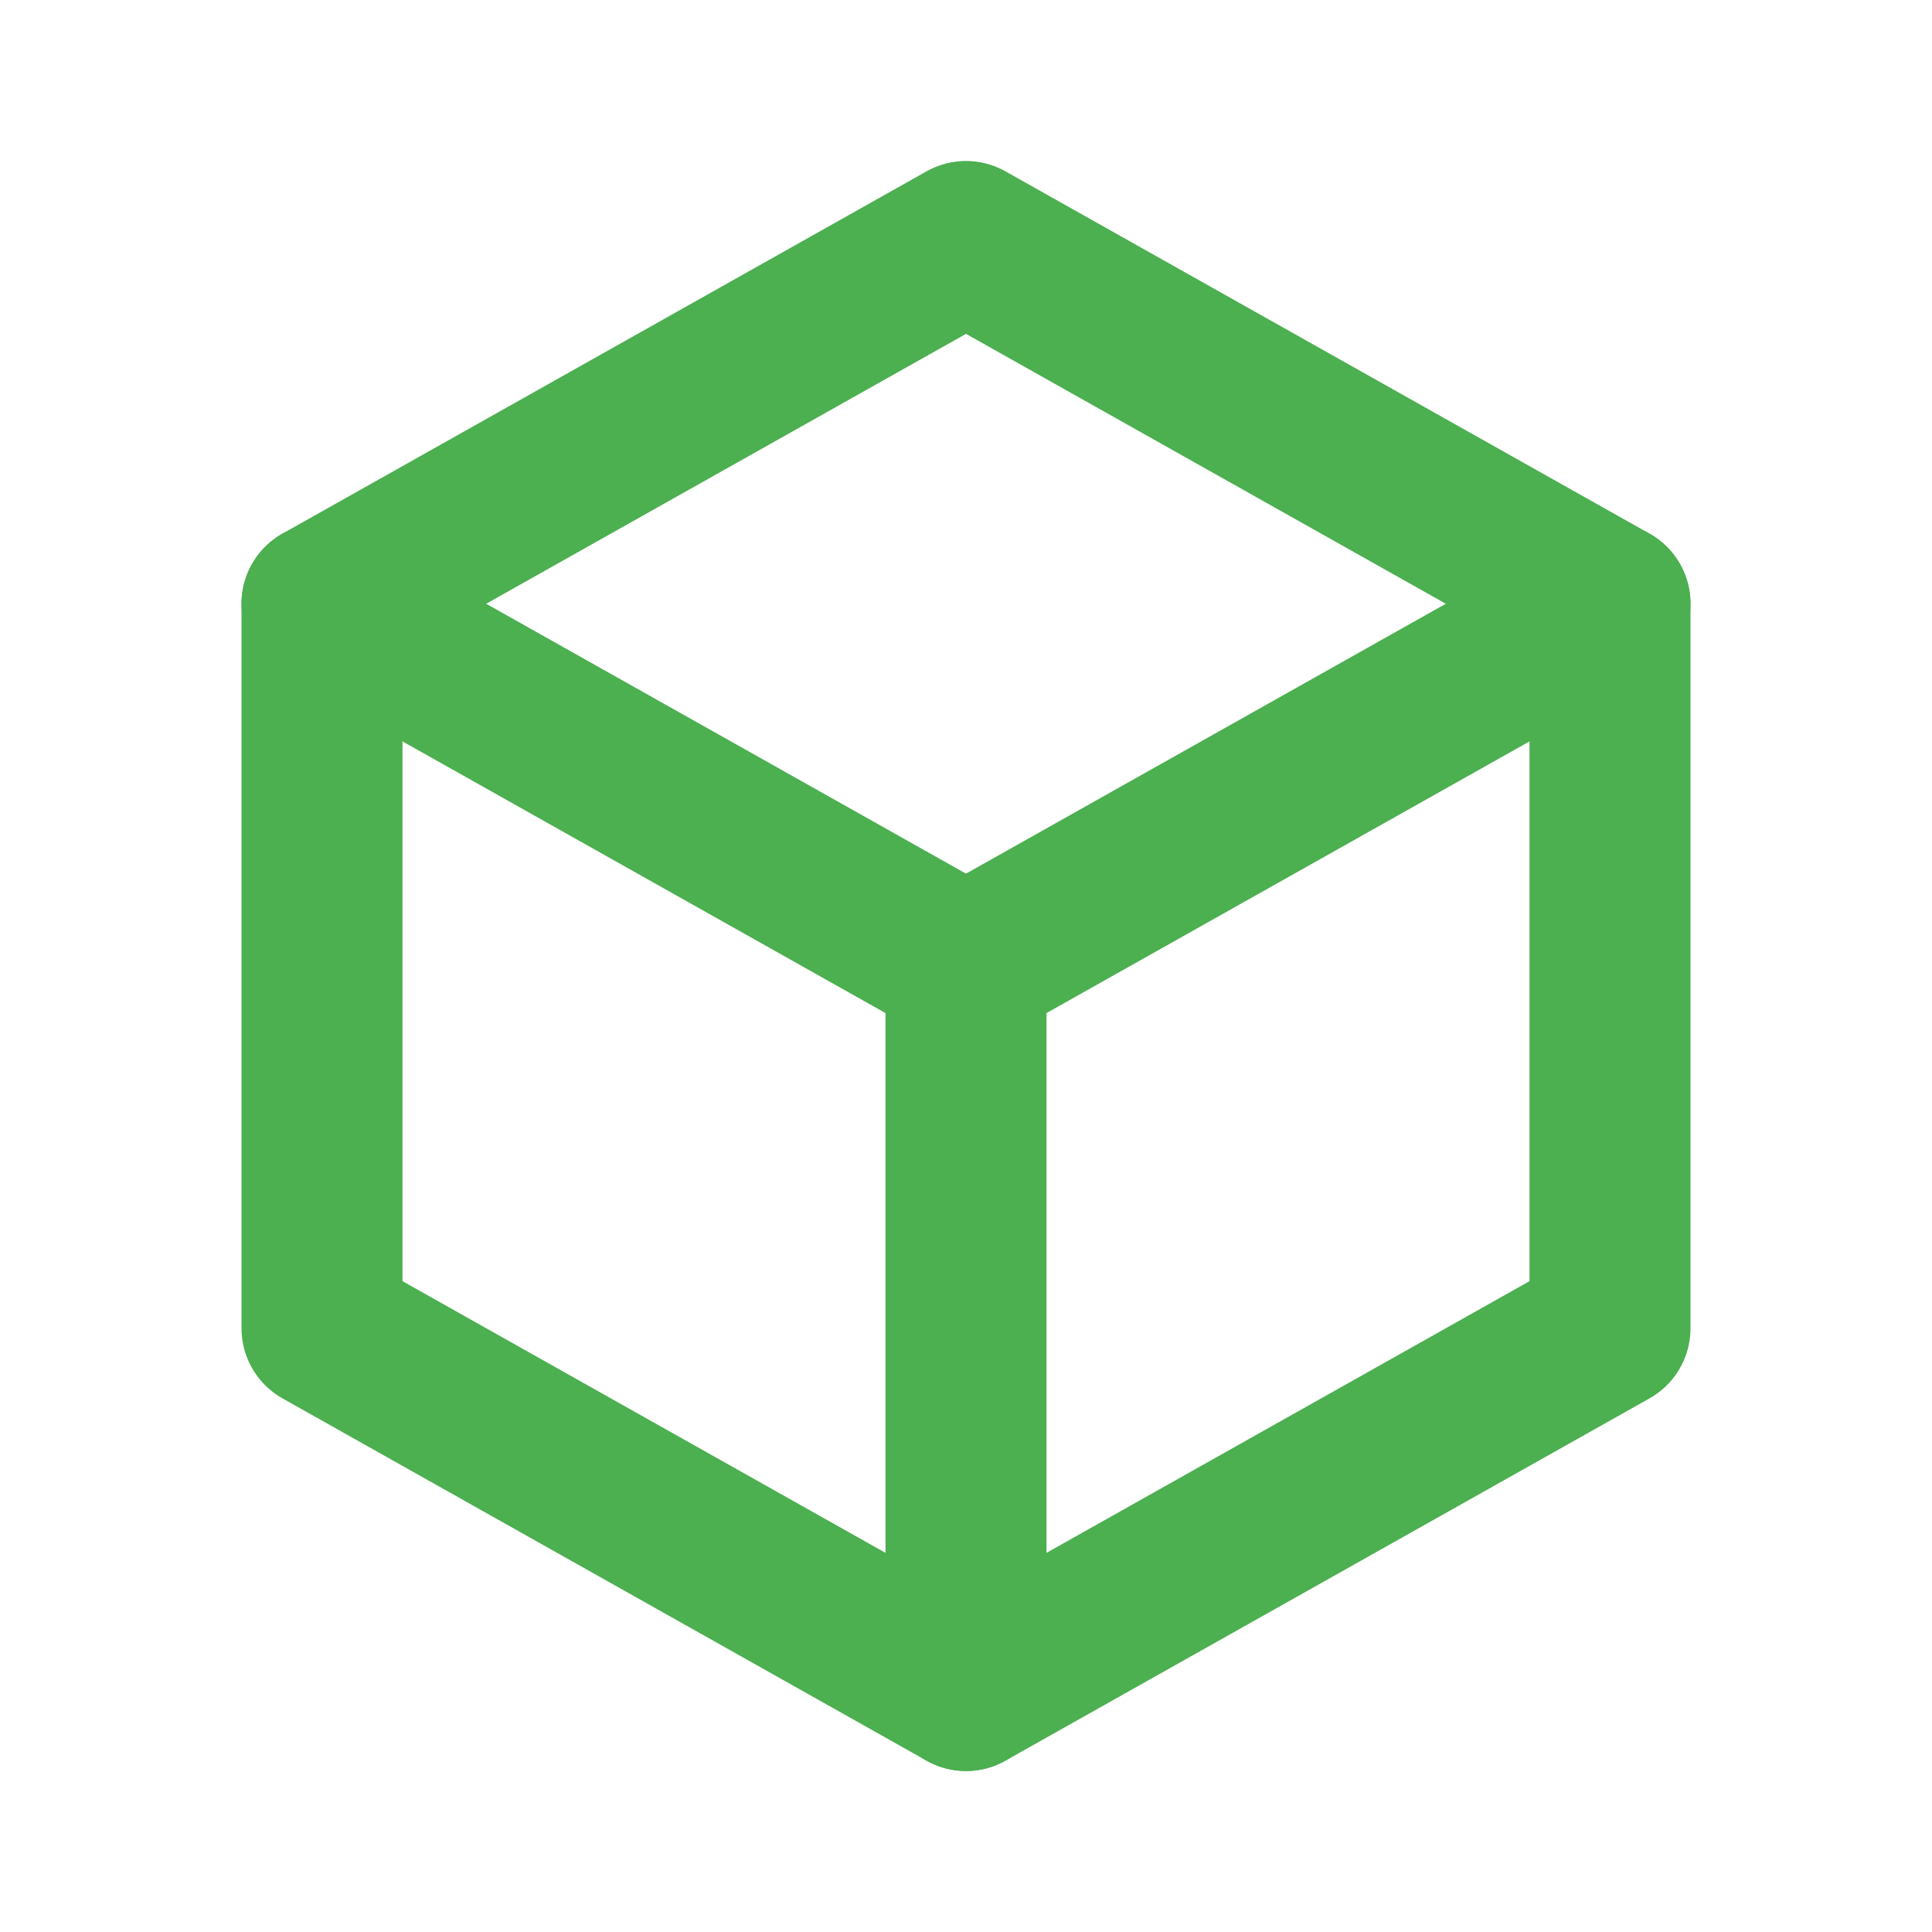
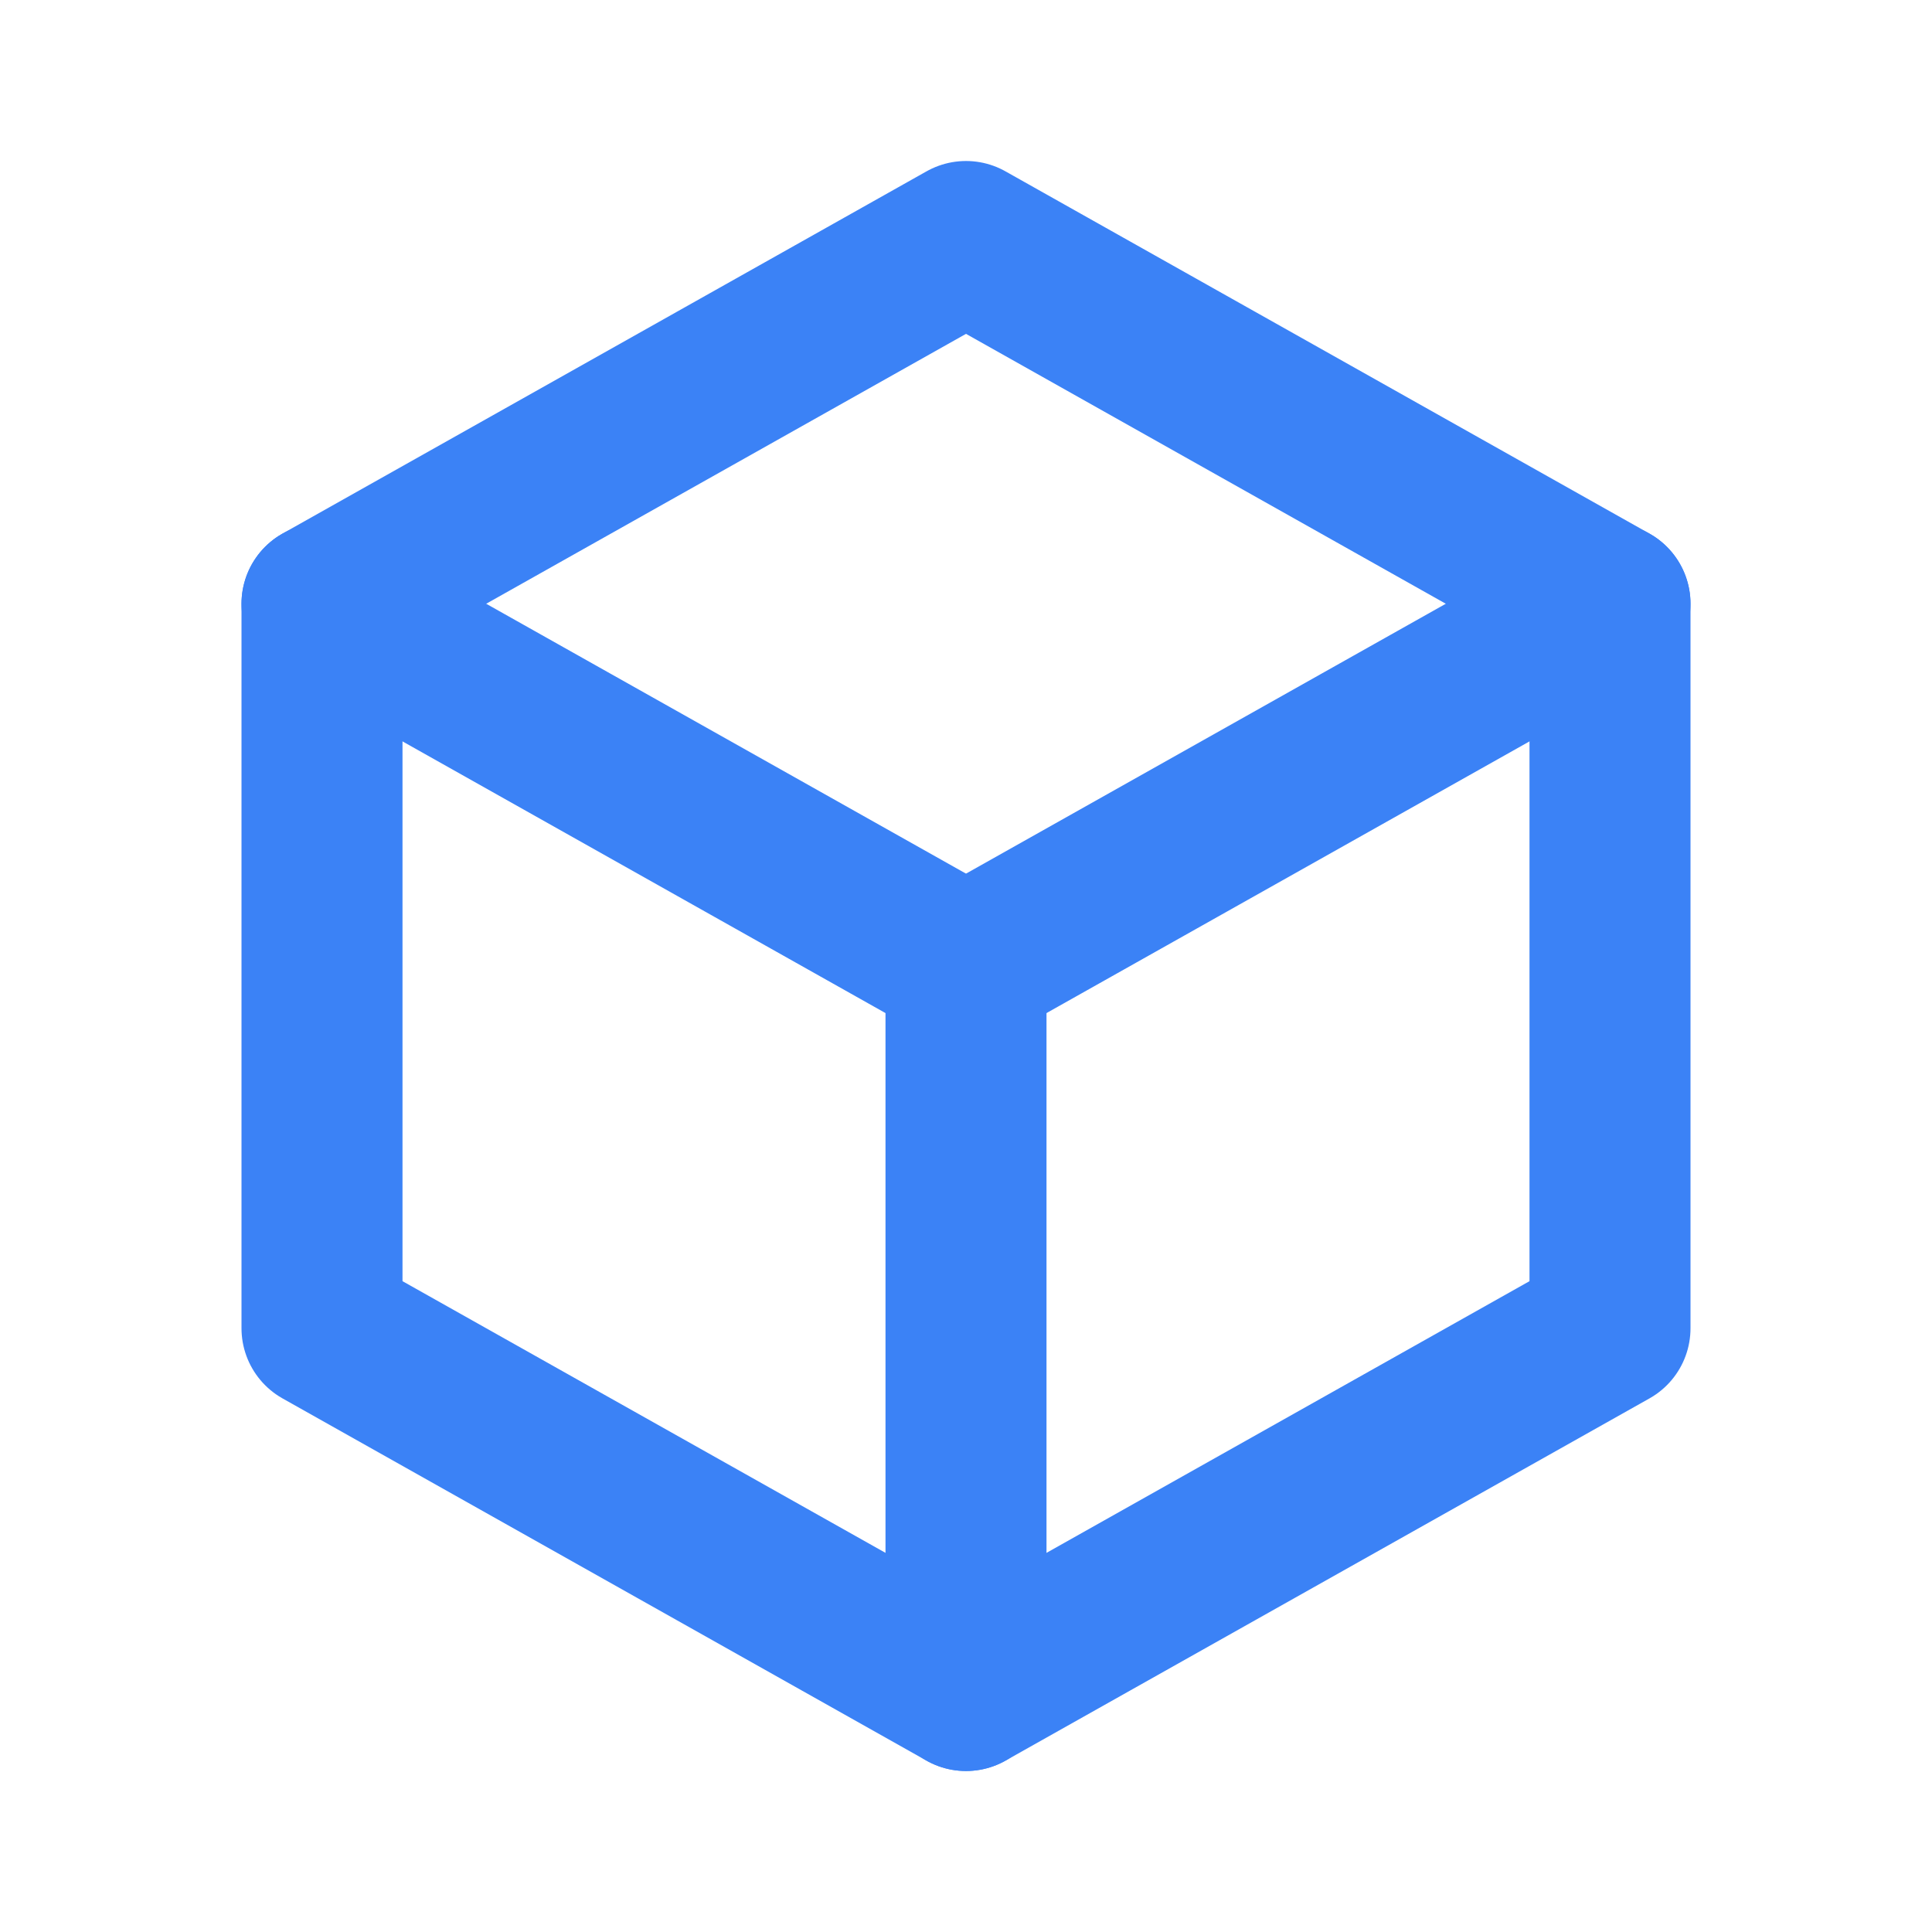
- <svg xmlns="http://www.w3.org/2000/svg" width="24" height="24" viewBox="0 0 24 24" fill="none" stroke="#4caf50" stroke-width="2" stroke-linecap="round" stroke-linejoin="round" class="icon icon-tabler icons-tabler-outline icon-tabler-box">
+ <svg xmlns="http://www.w3.org/2000/svg" width="24" height="24" viewBox="0 0 24 24" fill="none" stroke="#3b82f6" stroke-width="2" stroke-linecap="round" stroke-linejoin="round" class="icon icon-tabler icons-tabler-outline icon-tabler-box">
  <path stroke="none" d="M0 0h24v24H0z" fill="none" />
  <path d="M12 3l8 4.5l0 9l-8 4.5l-8 -4.5l0 -9l8 -4.5" />
  <path d="M12 12l8 -4.5" />
  <path d="M12 12l0 9" />
  <path d="M12 12l-8 -4.5" />
</svg>
